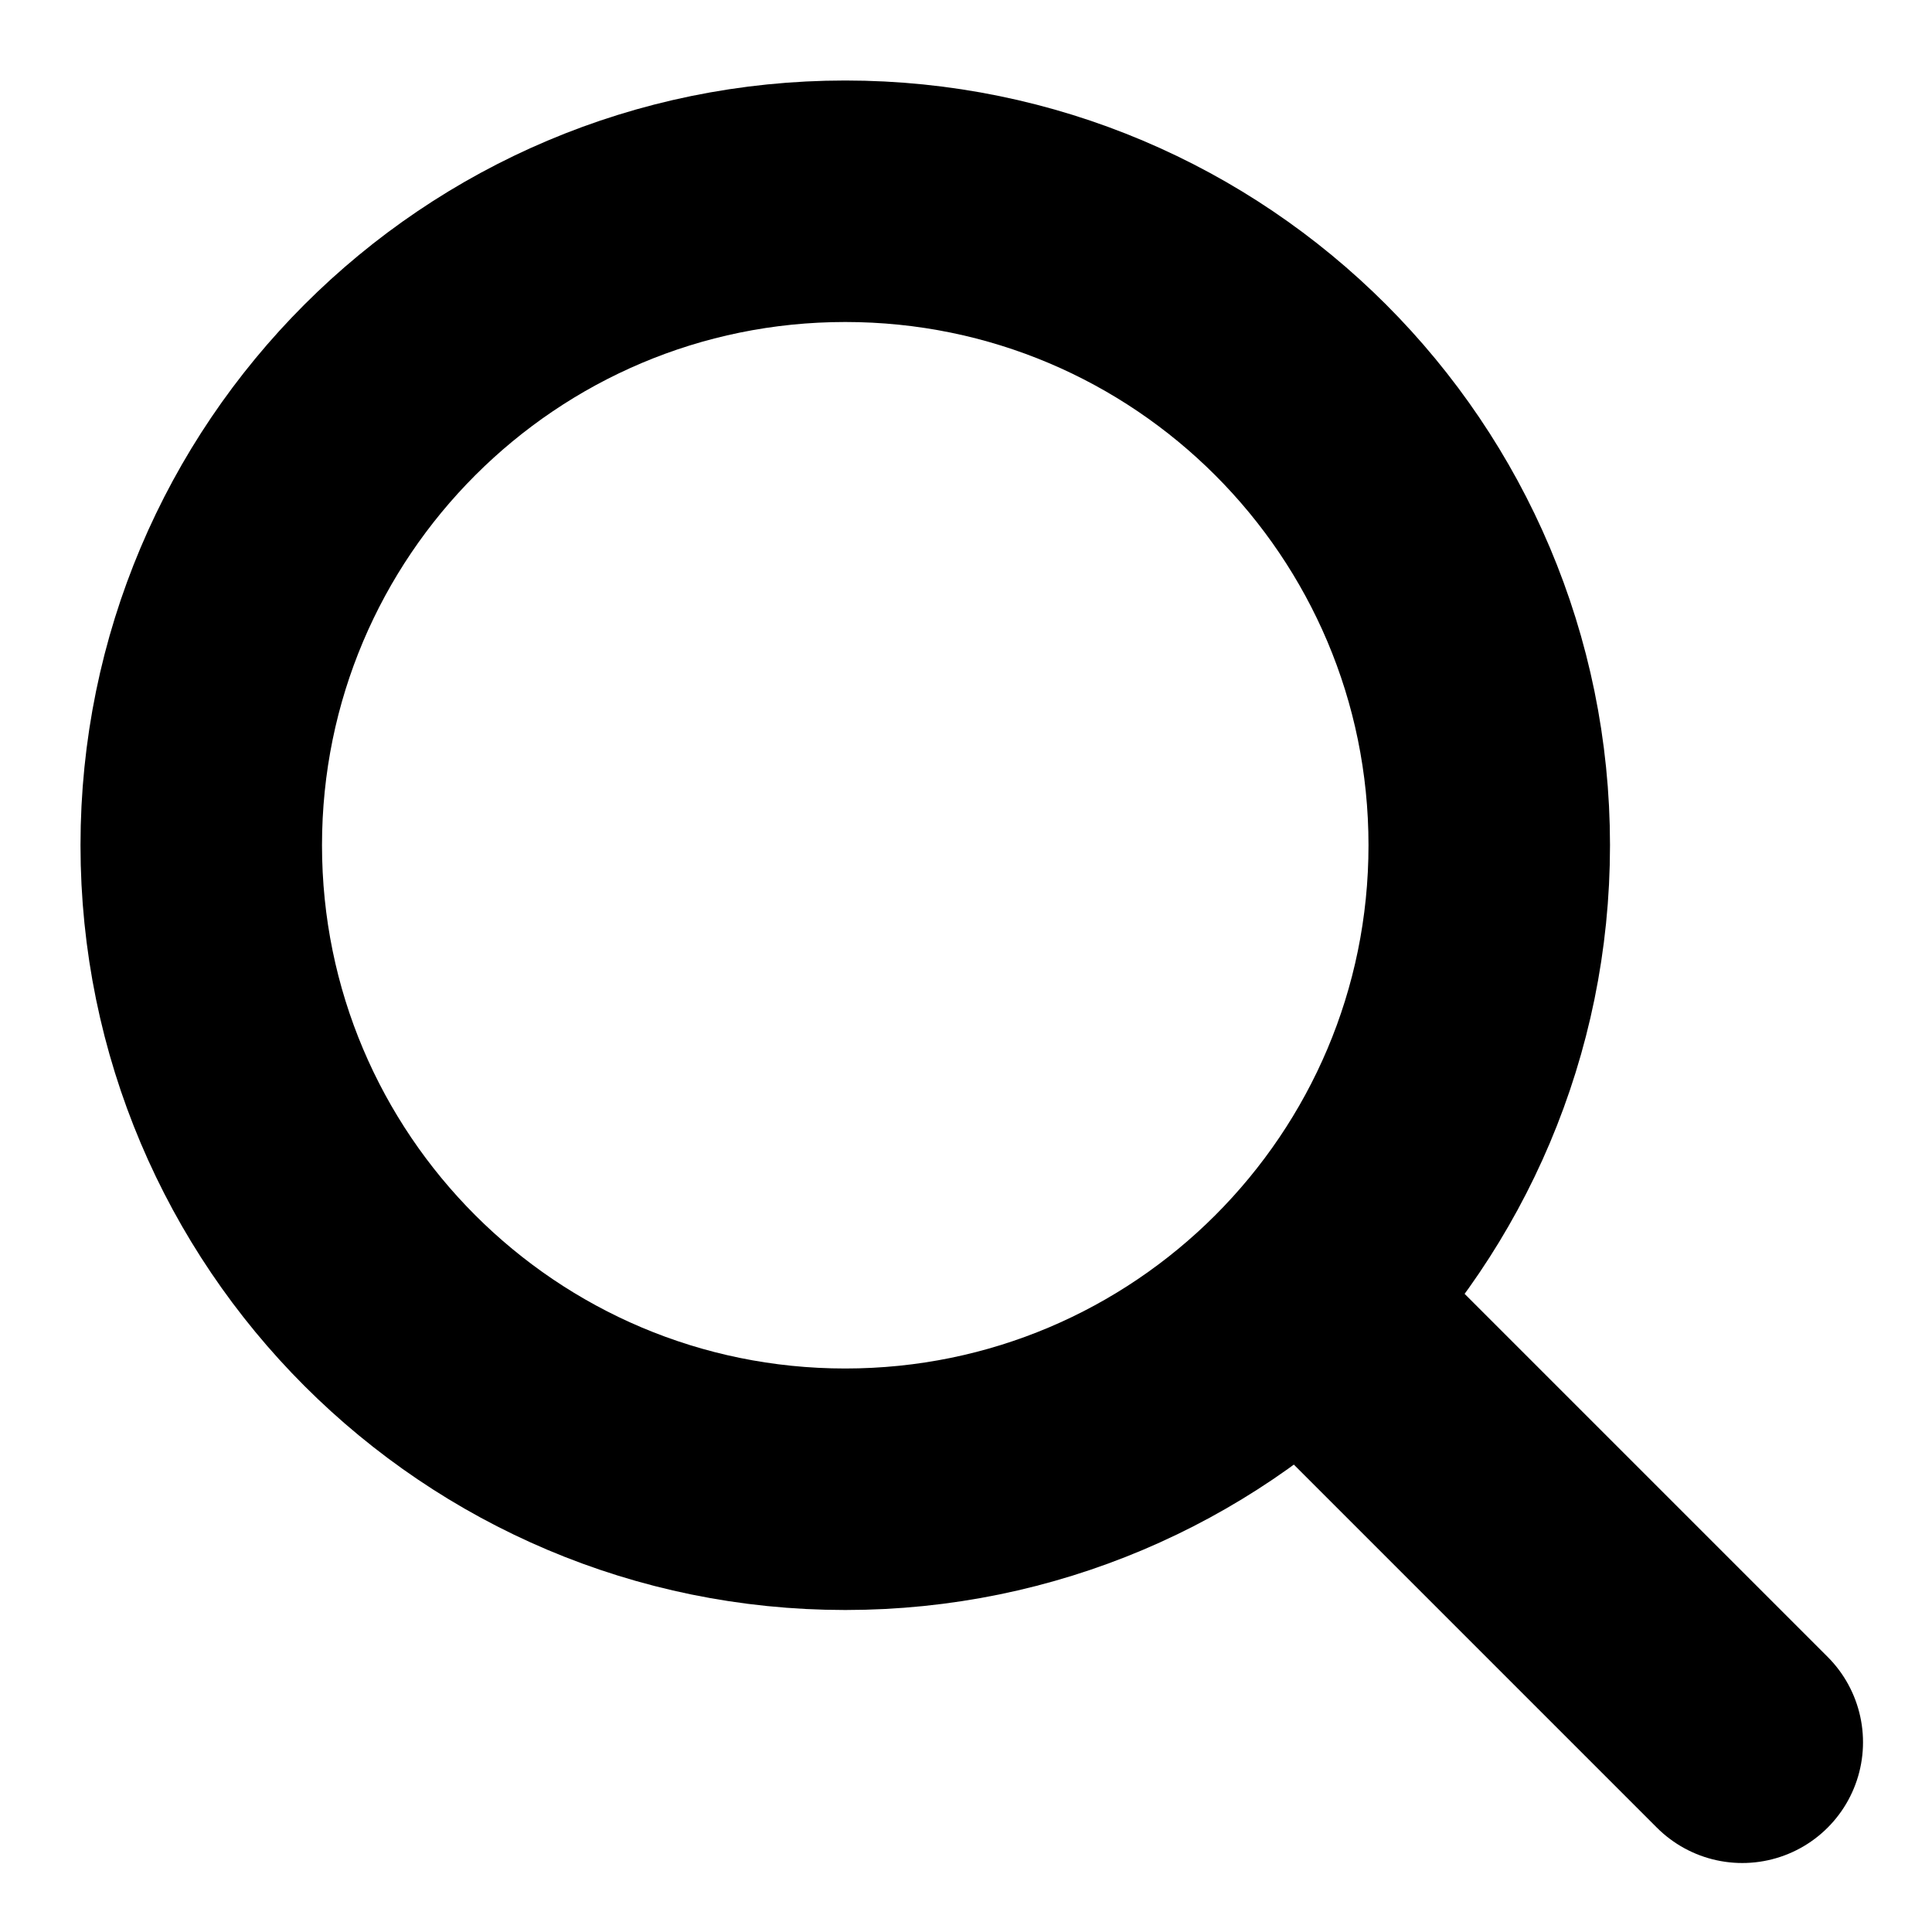
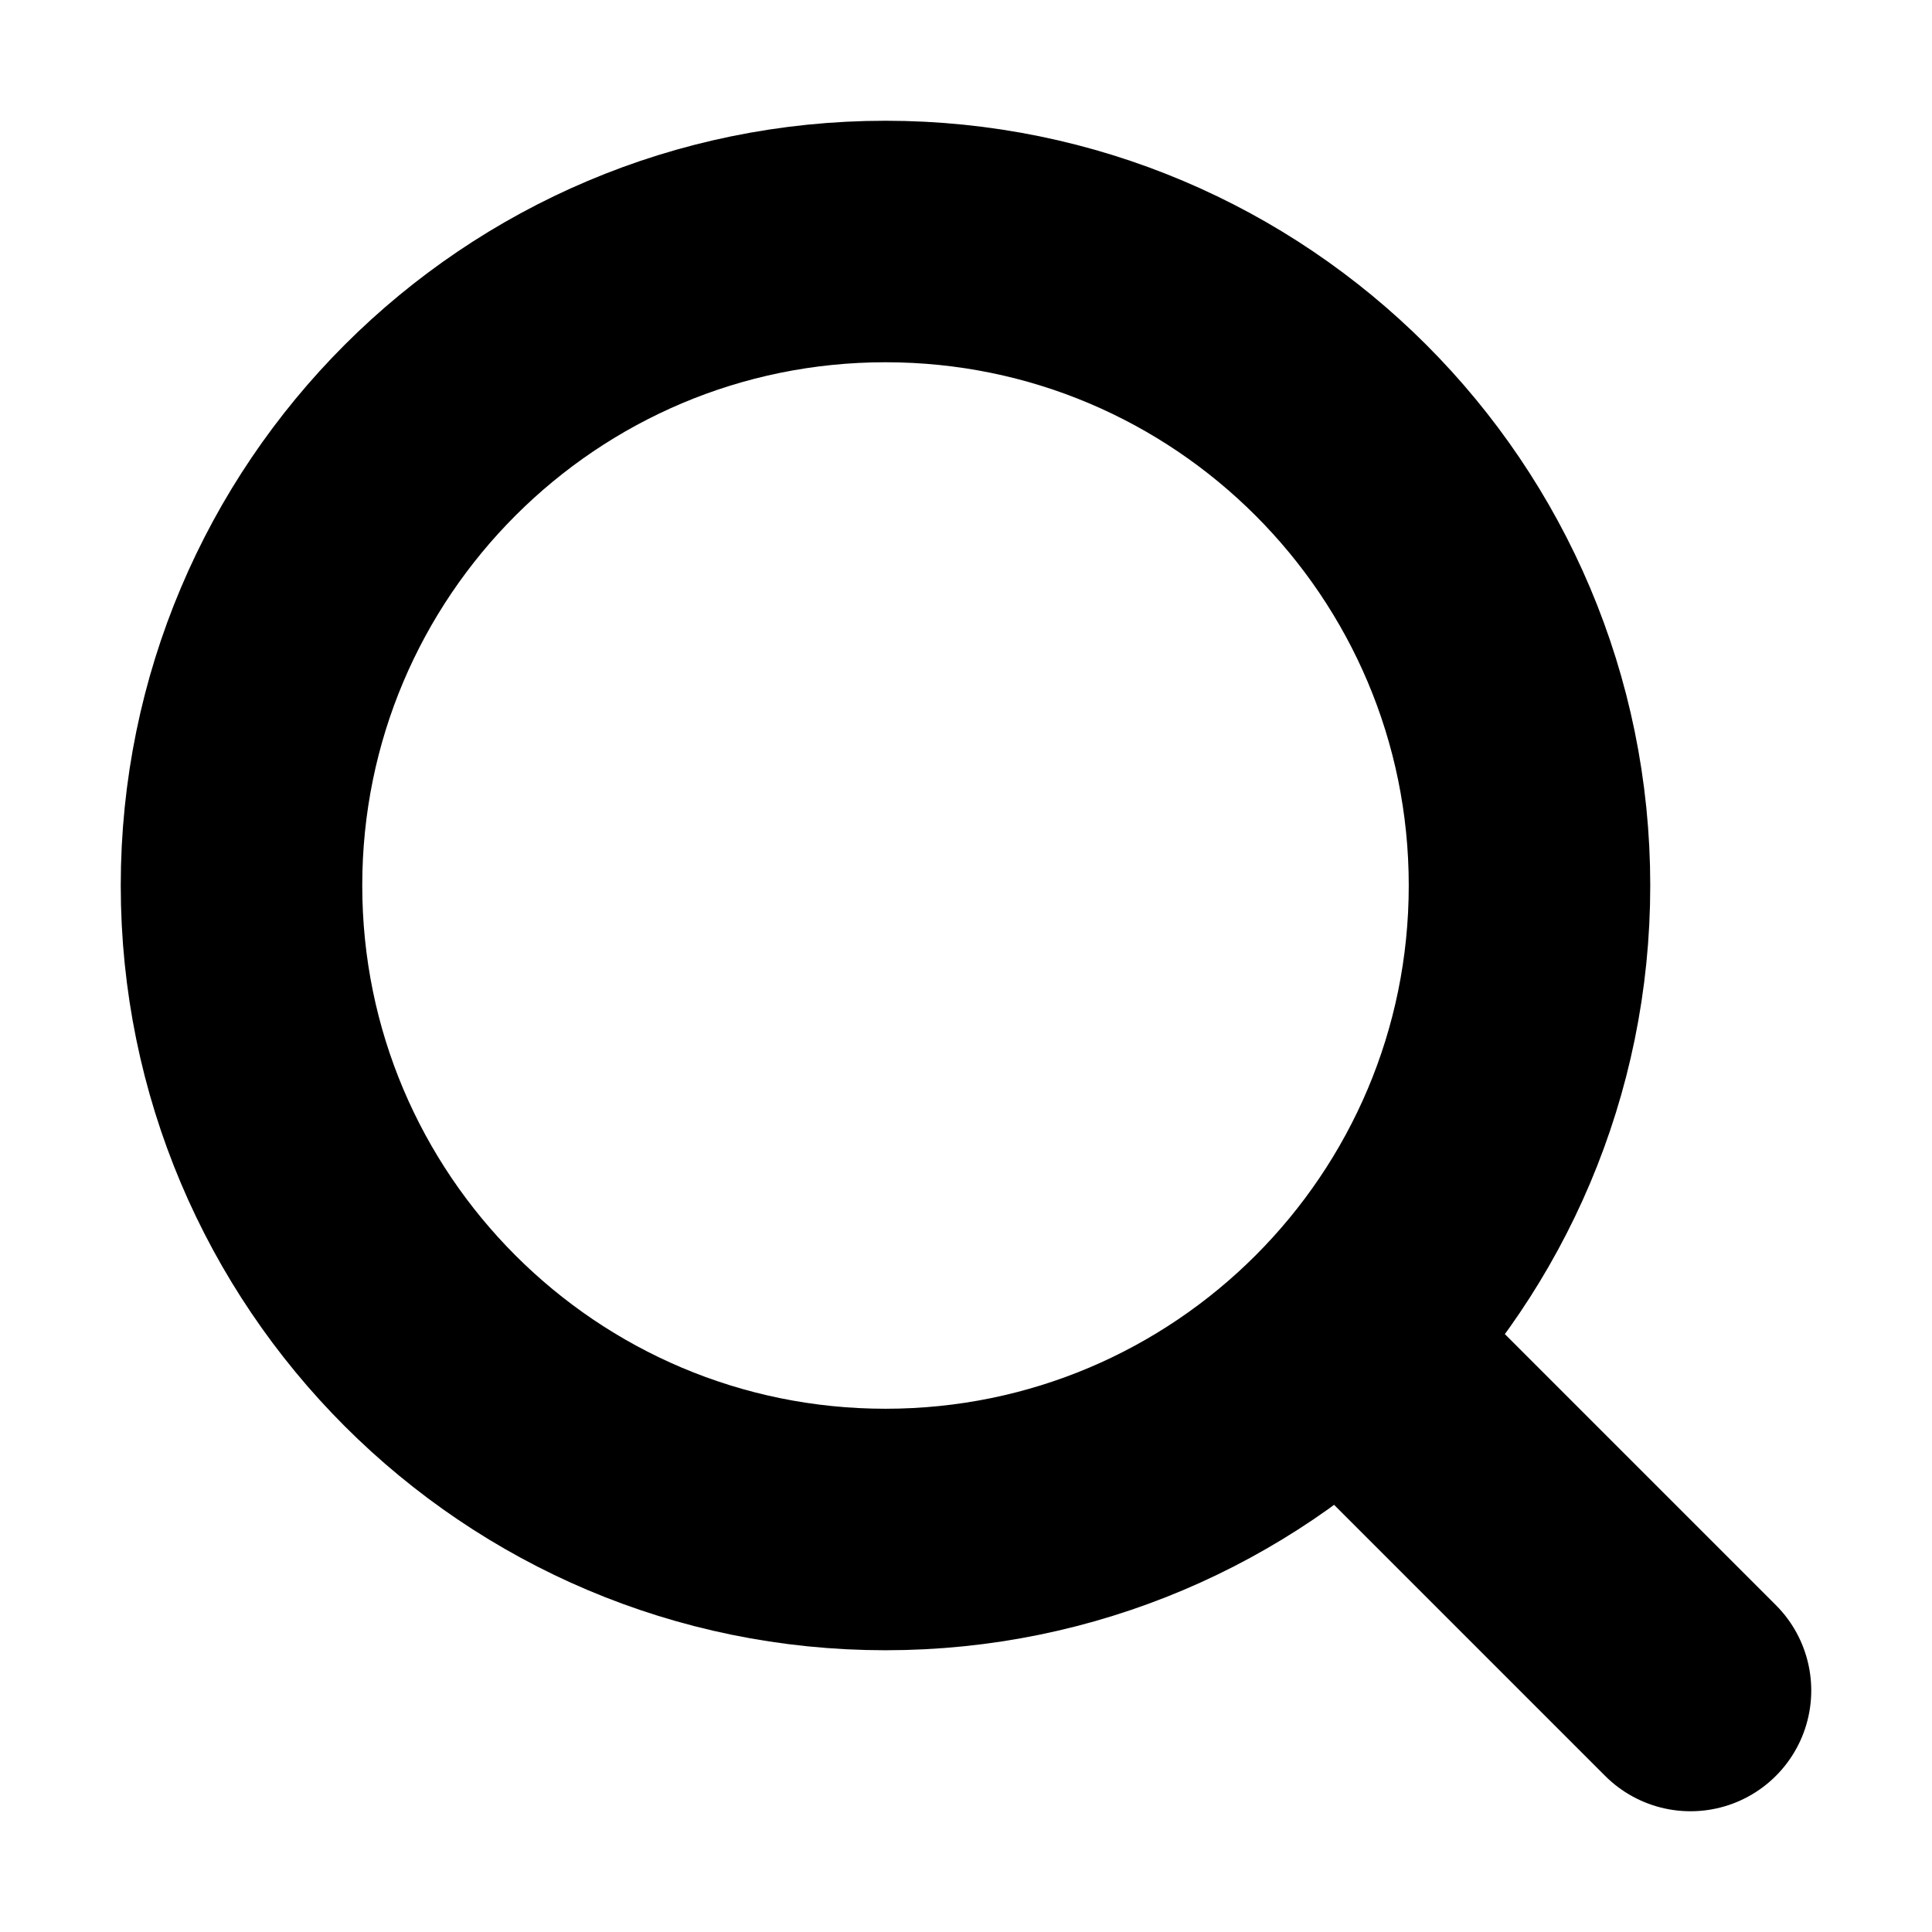
- <svg aria-label="Search" class="x1lliihq x1n2onr6 x5n08af" fill="currentColor" height="24" role="img" viewBox="0 0 24 24" width="24">
-   <path d="M18.5 10.5a8 8 0 1 1-8-8 8 8 0 0 1 8 8Z" fill="none" stroke="currentColor" stroke-linecap="round" stroke-linejoin="round" stroke-width="3" />
-   <line fill="none" stroke="currentColor" stroke-linecap="round" stroke-linejoin="round" stroke-width="3" x1="16.511" x2="21.643" y1="16.511" y2="21.643" />
+ <svg xmlns="http://www.w3.org/2000/svg" width="24" height="24" viewBox="0 0 24 24" fill="none" class="injected-svg" data-src="https://cdn.hugeicons.com/icons/search-01-stroke-rounded.svg" role="img" color="#000000">
+   <path d="M17 17L21 21" stroke="#000000" stroke-width="3" stroke-linecap="round" stroke-linejoin="round" />
+   <path d="M19 11C19 6.582 15.418 3 11 3C6.582 3 3 6.582 3 11C3 15.418 6.582 19 11 19C15.418 19 19 15.418 19 11Z" stroke="#000000" stroke-width="3" stroke-linecap="round" stroke-linejoin="round" />
</svg>
